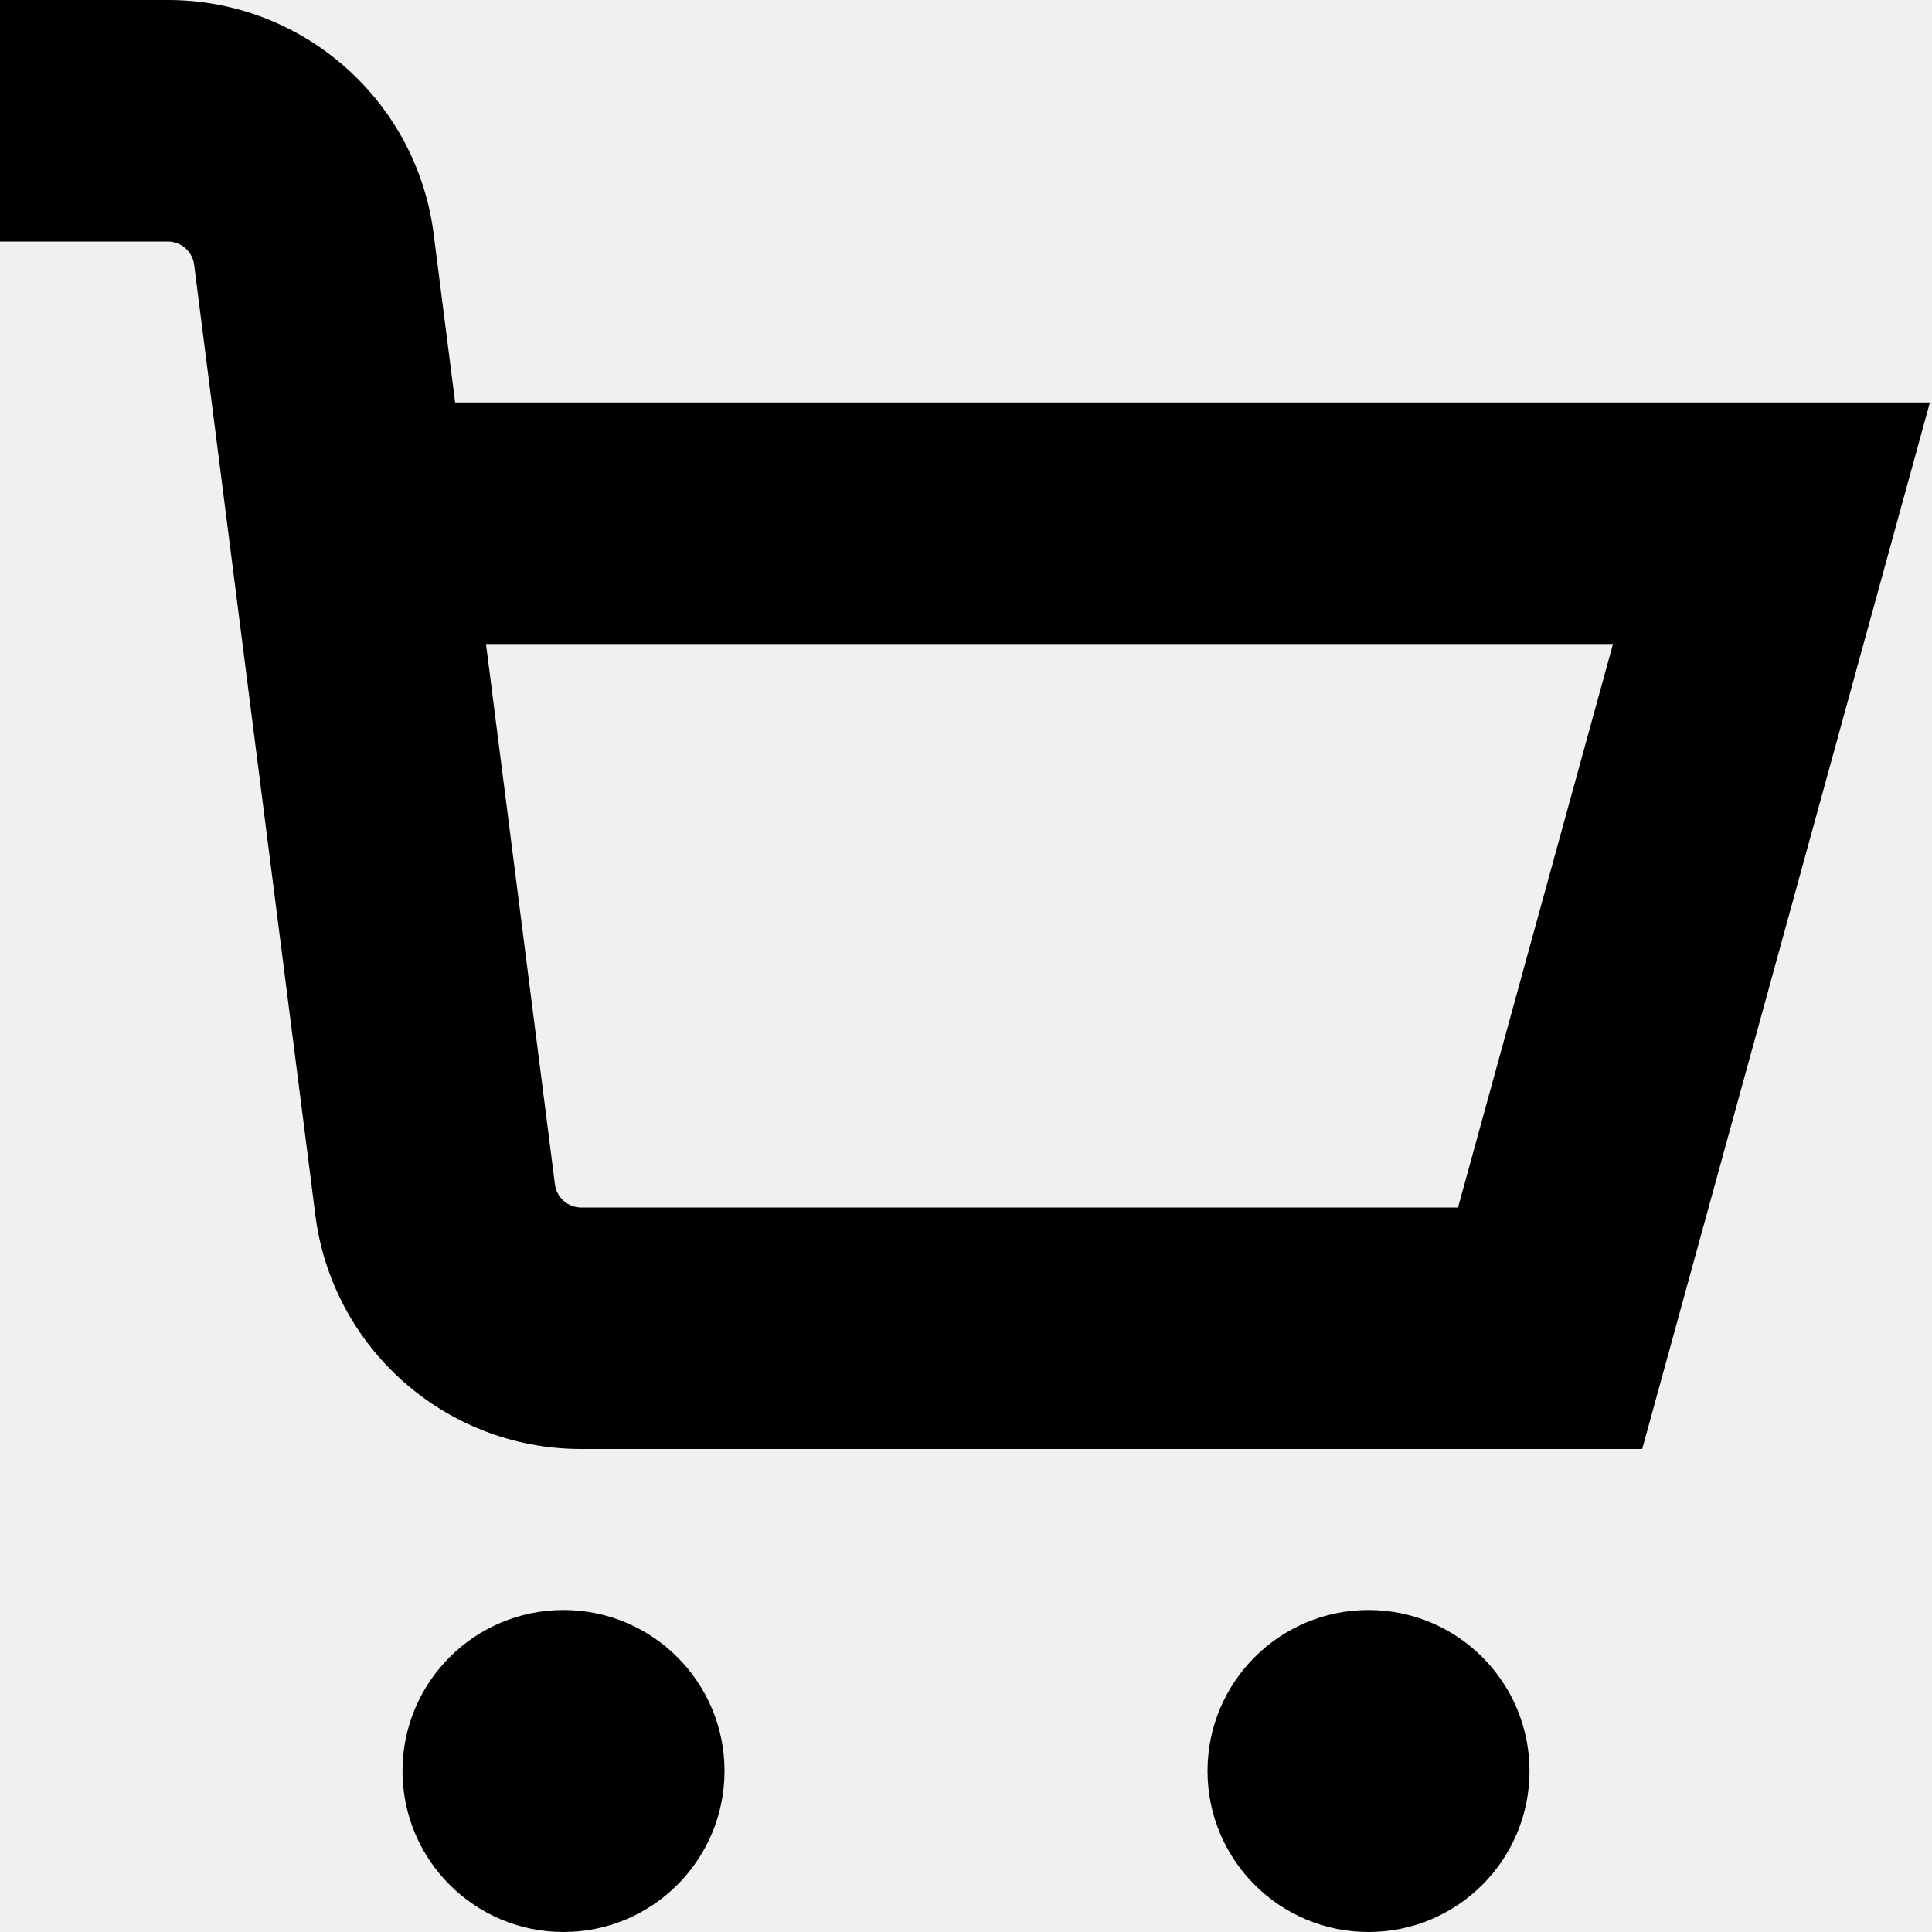
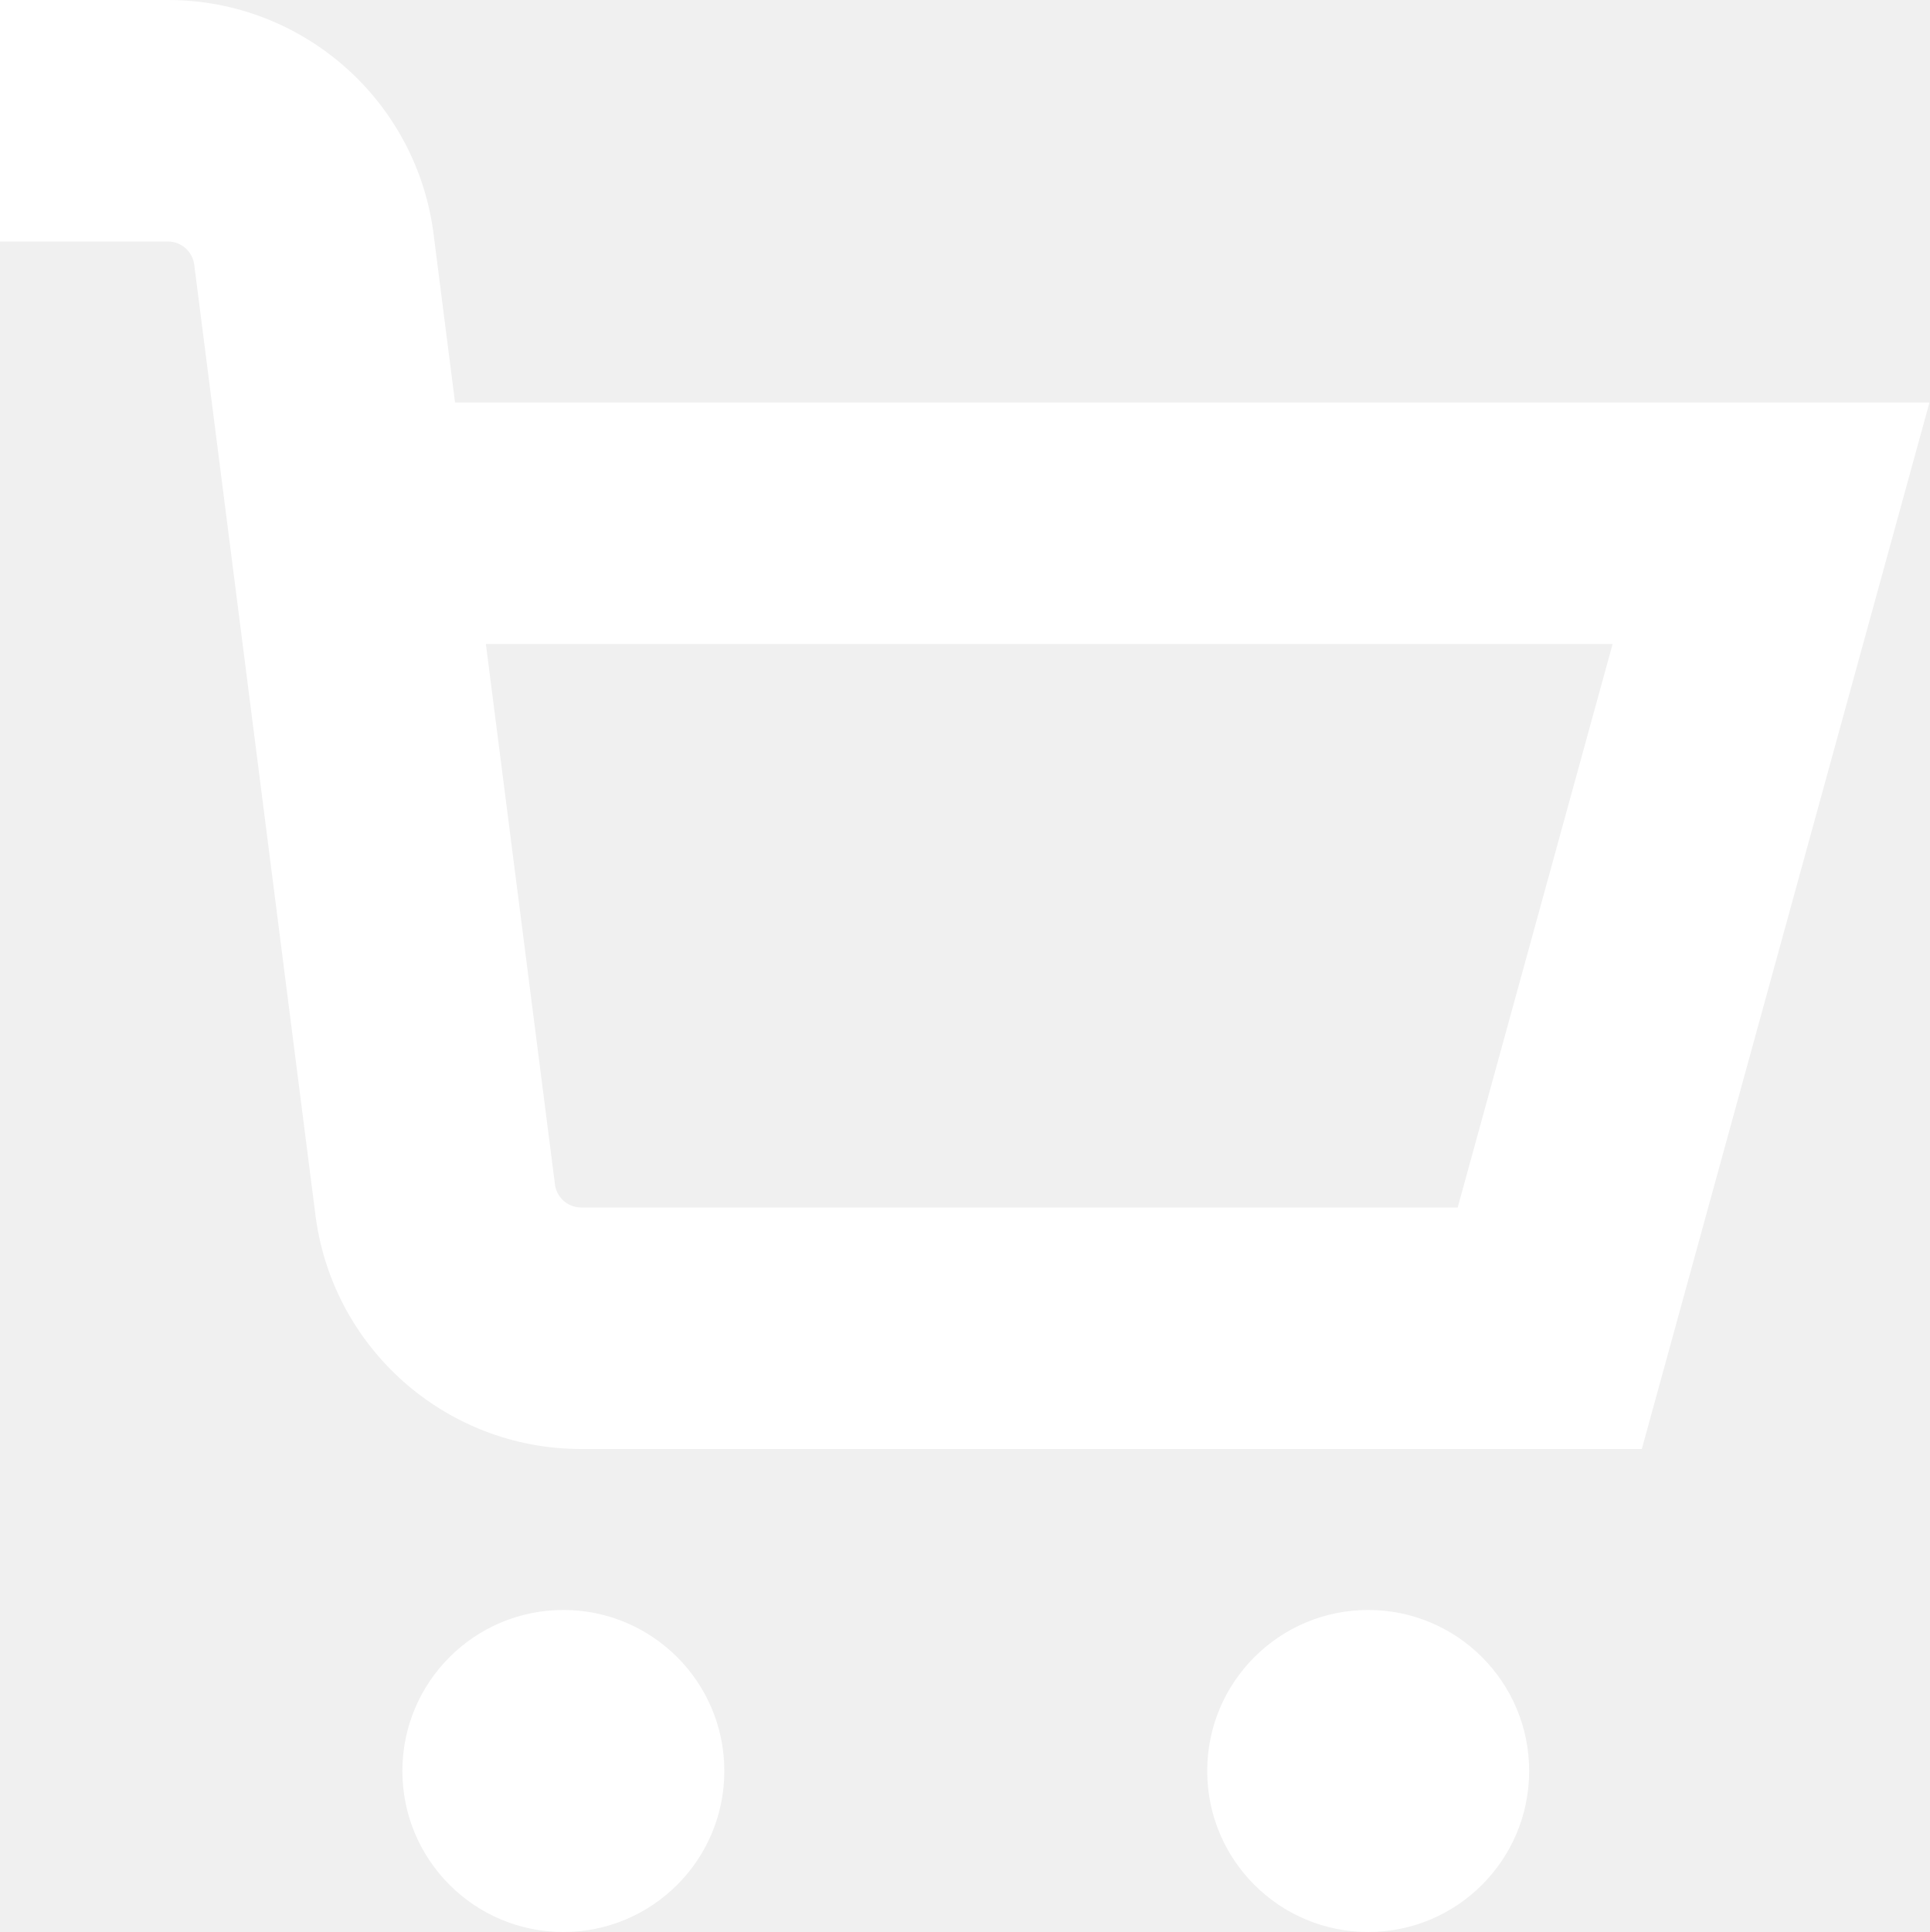
- <svg xmlns="http://www.w3.org/2000/svg" id="Isolation_Mode" data-name="Isolation Mode" viewBox="0 0 24 24" width="512" height="512">
-   <circle cx="7" cy="22" r="2" />
-   <circle cx="17" cy="22" r="2" />
-   <path d="M5.654,5,5.391,2.938A3.328,3.328,0,0,0,2.087,0H0V3H2.087a.331.331,0,0,1,.326.3l1.5,11.759A3.327,3.327,0,0,0,7.217,18H20.4L23.974,5ZM18.112,15H7.217a.329.329,0,0,1-.325-.3L6.037,8h14Z" />
+ <svg xmlns="http://www.w3.org/2000/svg" id="Isolation_Mode" data-name="Isolation Mode" viewBox="0 0 511.45 512">
+   <defs>
+     <style>.cls-1{fill:#fff;}</style>
+   </defs>
+   <circle class="cls-1" cx="149.33" cy="469.33" r="42.67" />
+   <circle class="cls-1" cx="362.67" cy="469.33" r="42.67" />
+   <path class="cls-1" d="M120.62,106.67l-5.61-44A71,71,0,0,0,44.52,0H0V64H44.52a7.06,7.06,0,0,1,7,6.4l32,250.86A71,71,0,0,0,154,384H435.2l76.25-277.33ZM386.39,320H154a7,7,0,0,1-6.93-6.4L128.79,170.67H427.46Z" transform="translate(0 0)" />
</svg>
